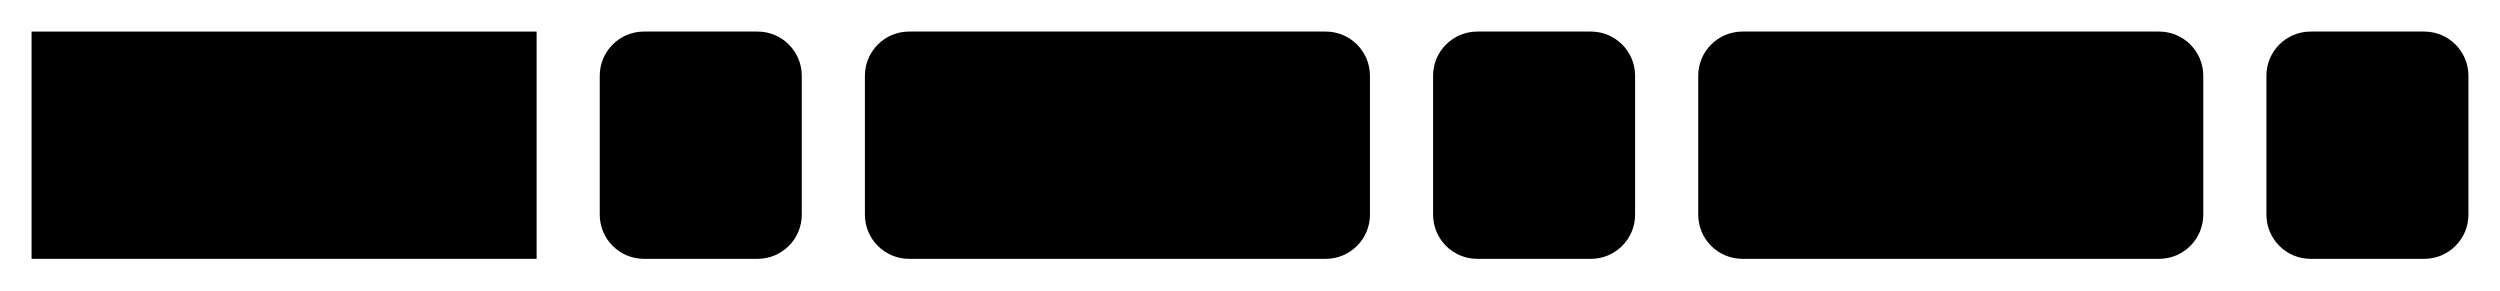
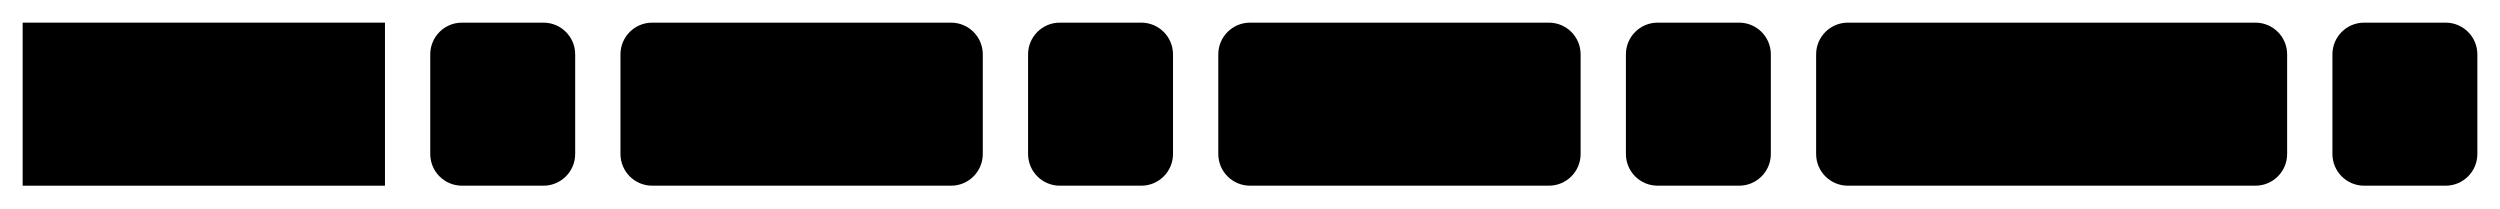
- <svg xmlns="http://www.w3.org/2000/svg" version="1.1" width="396" height="46" viewbox="0 0 396 46">
+ <svg xmlns="http://www.w3.org/2000/svg" version="1.1" width="552" height="46" viewbox="0 0 552 46">
  <defs>
    <style type="text/css">#guide .c{fill:none;stroke:#222222;}#guide .k{fill:#000000;font-family:Roboto Mono,Sans-serif;font-size:20px;}#guide .s{fill:#e4f4ff;stroke:#222222;}#guide .syn{fill:#8D8D8D;font-family:Roboto Mono,Sans-serif;font-size:20px;}</style>
  </defs>
-   <path class="c" d="M0 31h5m80 0h10m32 0h10m80 0h10m32 0h10m80 0h10m32 0h5" />
+   <path class="c" d="M0 31h5m80 0h10m32 0h10m80 0h10m32 0h10m80 0h10m32 0h10m104 0h10m32 0h5" />
  <rect class="s" x="5" y="5" width="80" height="36" />
  <text class="k" x="15" y="31">MATCH</text>
  <rect class="s" x="95" y="5" width="32" height="36" rx="7" />
  <text class="syn" x="105" y="31">(</text>
  <rect class="s" x="137" y="5" width="80" height="36" rx="7" />
  <text class="k" x="147" y="31">field</text>
  <rect class="s" x="227" y="5" width="32" height="36" rx="7" />
  <text class="syn" x="237" y="31">,</text>
  <rect class="s" x="269" y="5" width="80" height="36" rx="7" />
  <text class="k" x="279" y="31">query</text>
  <rect class="s" x="359" y="5" width="32" height="36" rx="7" />
-   <text class="syn" x="369" y="31">)</text>
+   <text class="syn" x="369" y="31">,</text>
+   <rect class="s" x="401" y="5" width="104" height="36" rx="7" />
+   <text class="k" x="411" y="31">options</text>
+   <rect class="s" x="515" y="5" width="32" height="36" rx="7" />
+   <text class="syn" x="525" y="31">)</text>
</svg>
